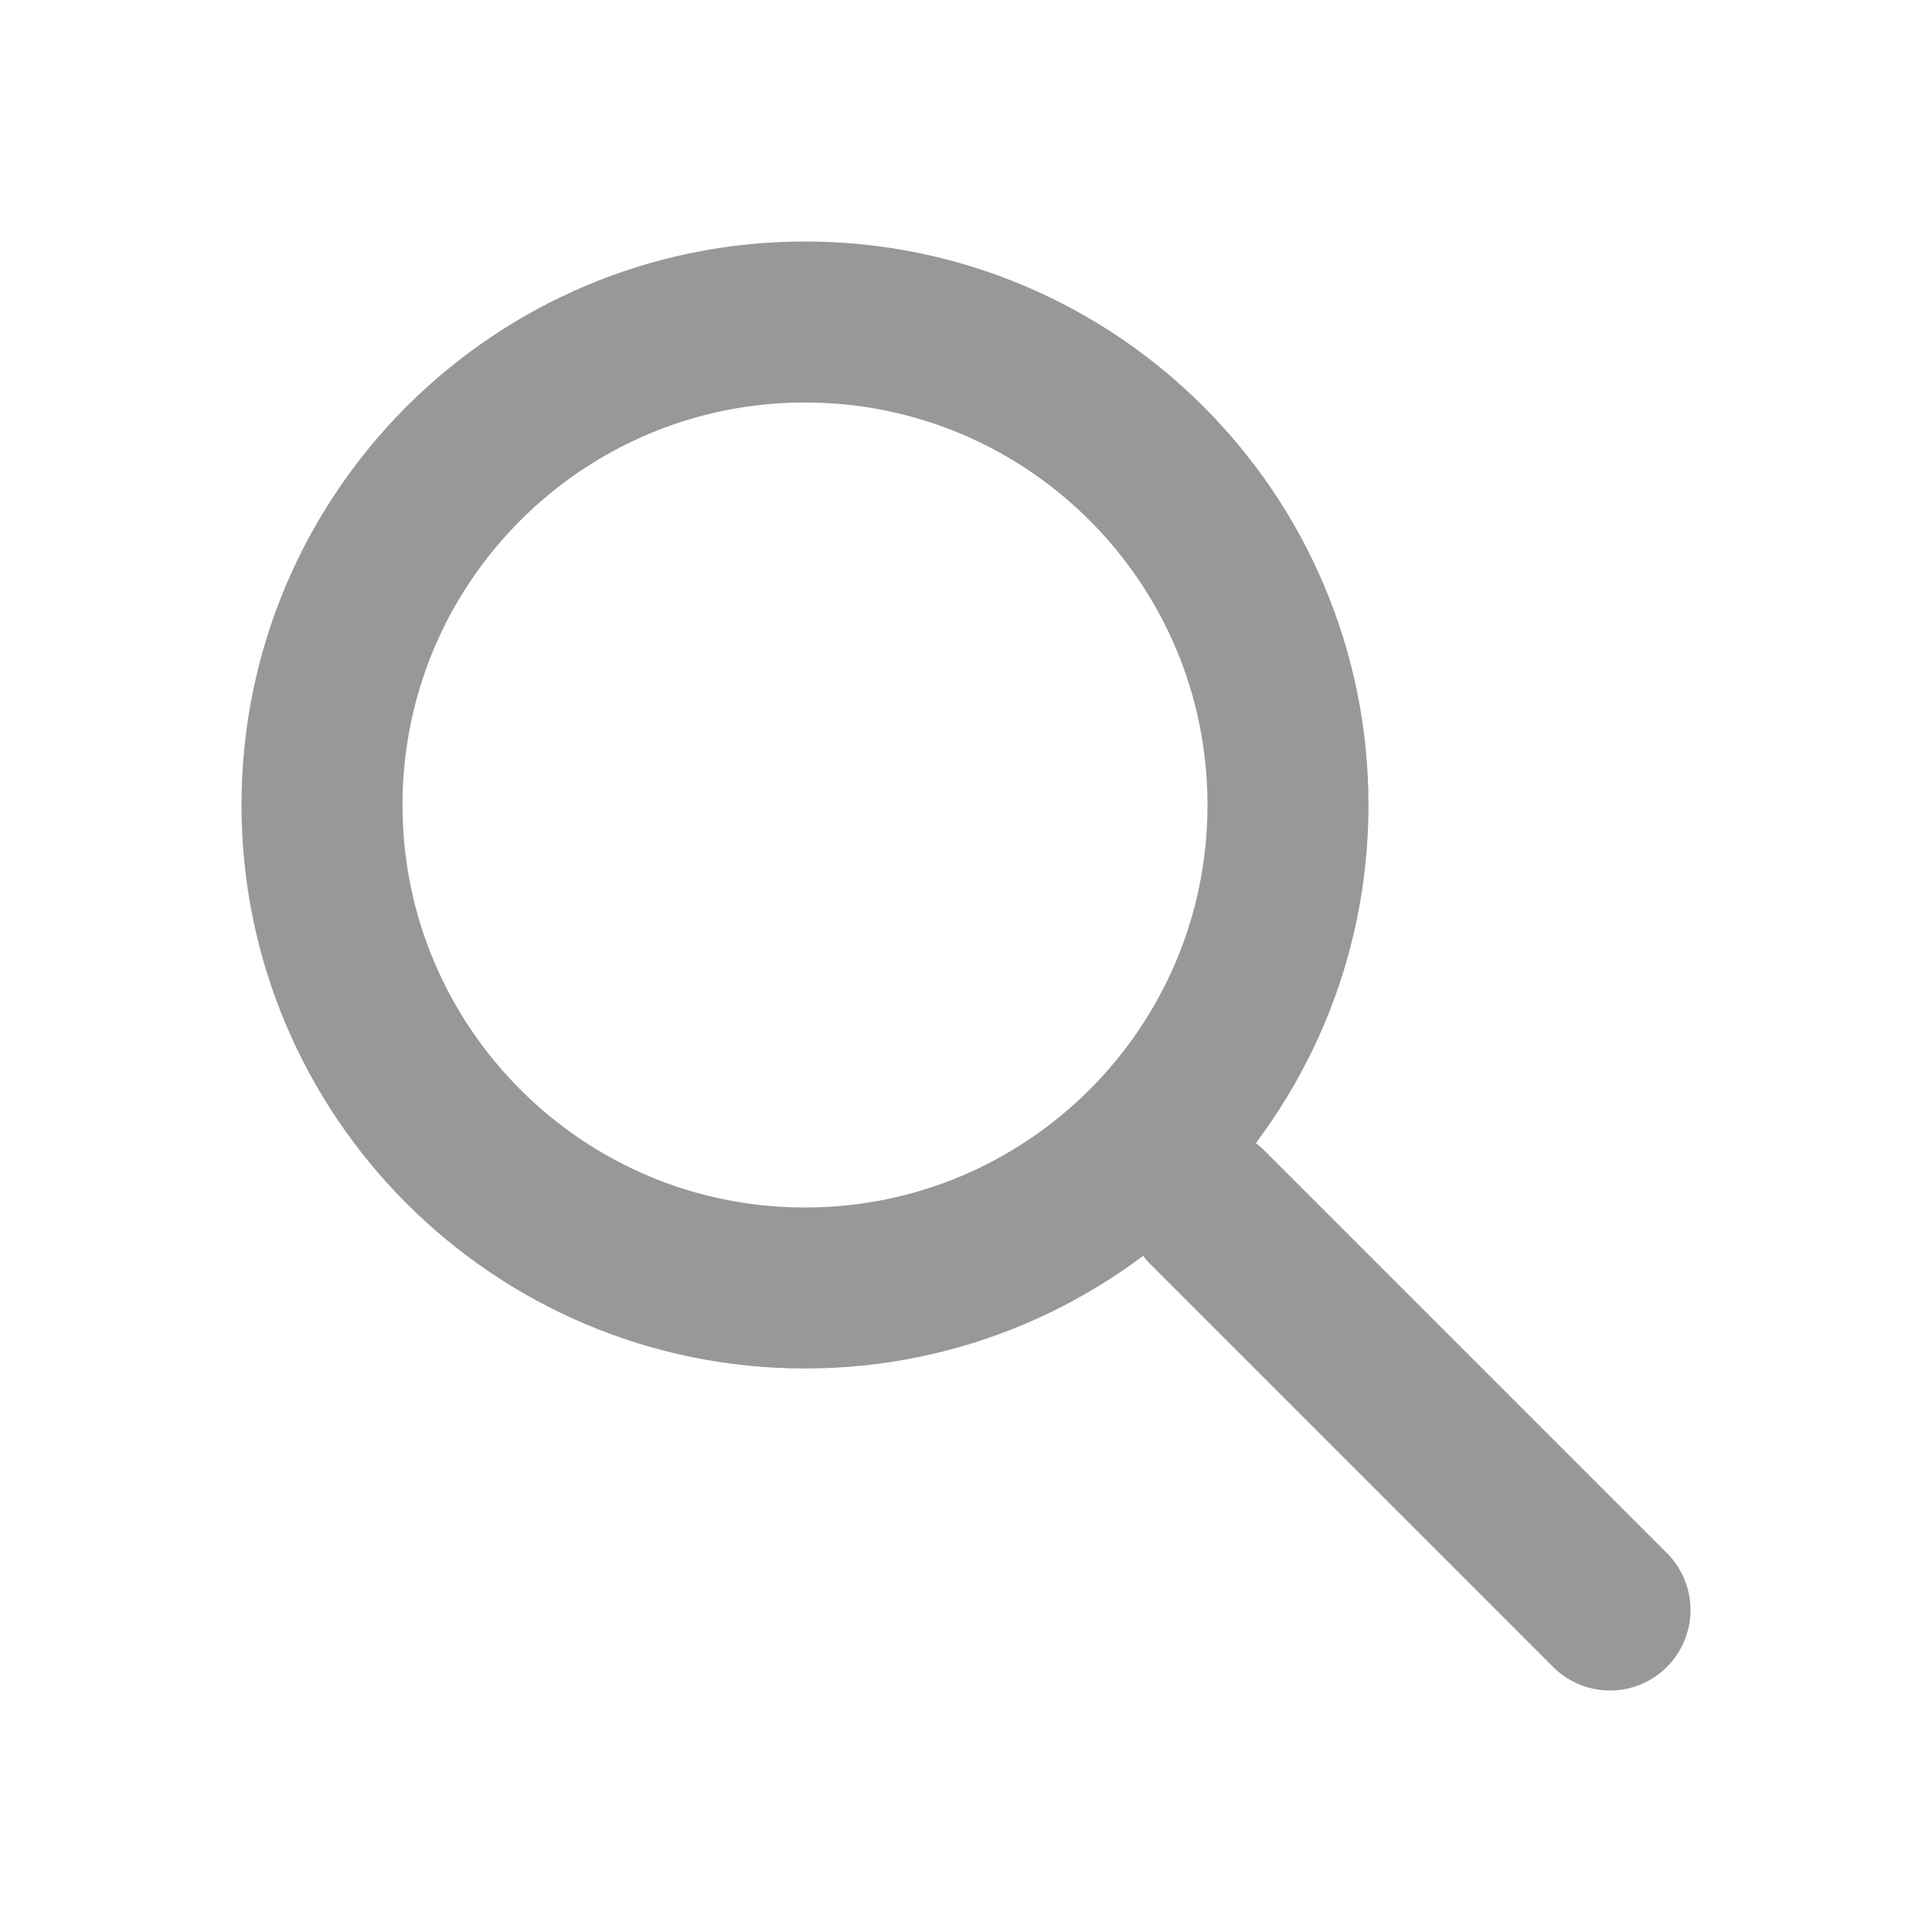
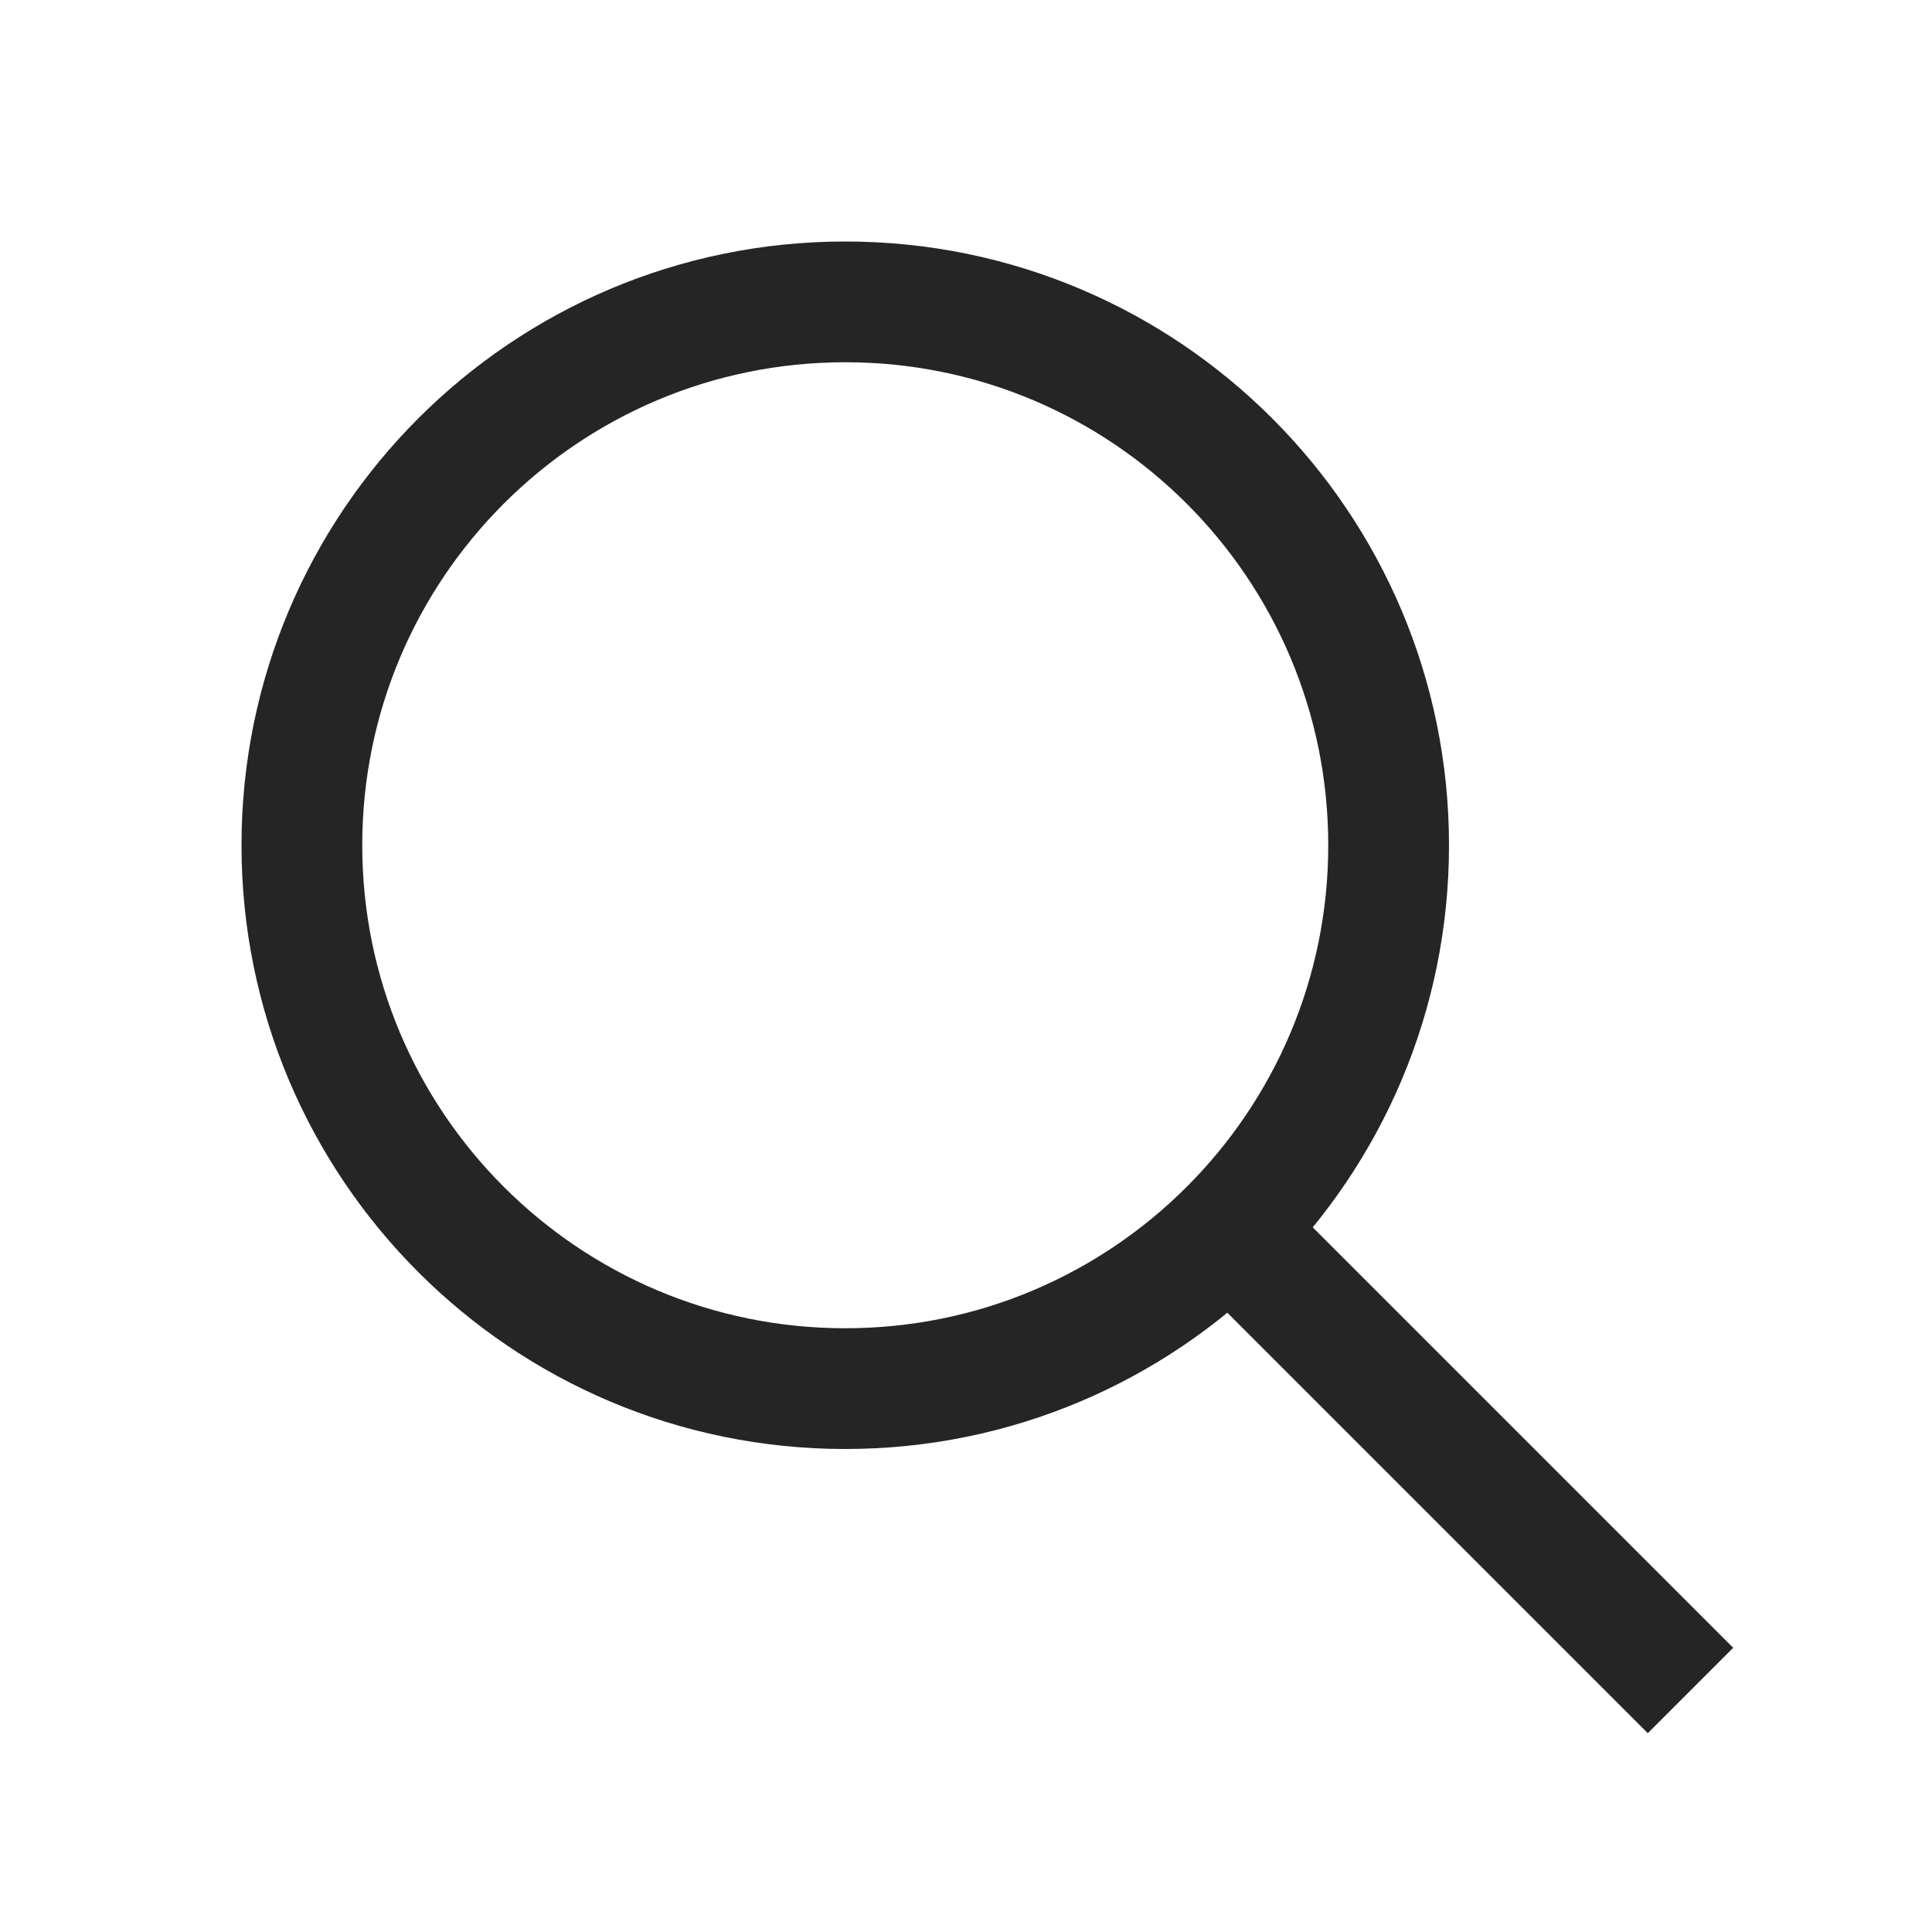
- <svg xmlns="http://www.w3.org/2000/svg" width="12" height="12" viewBox="0 0 24 24" fill="none">
-   <path d="M20 20L15 15" stroke="#989898" stroke-width="2" stroke-linecap="round" stroke-linejoin="round" />
-   <rect x="4" y="4" width="12" height="12" rx="6" stroke="#989898" stroke-width="2" />
+ <svg xmlns="http://www.w3.org/2000/svg" width="24" height="24" viewBox="0 0 24 24" fill="none">
+   <circle cx="10.5" cy="10.5" r="6.75" stroke="#252525" stroke-width="1.5" />
+   <path d="M21 21L15 15" stroke="#252525" stroke-width="1.5" />
</svg>
